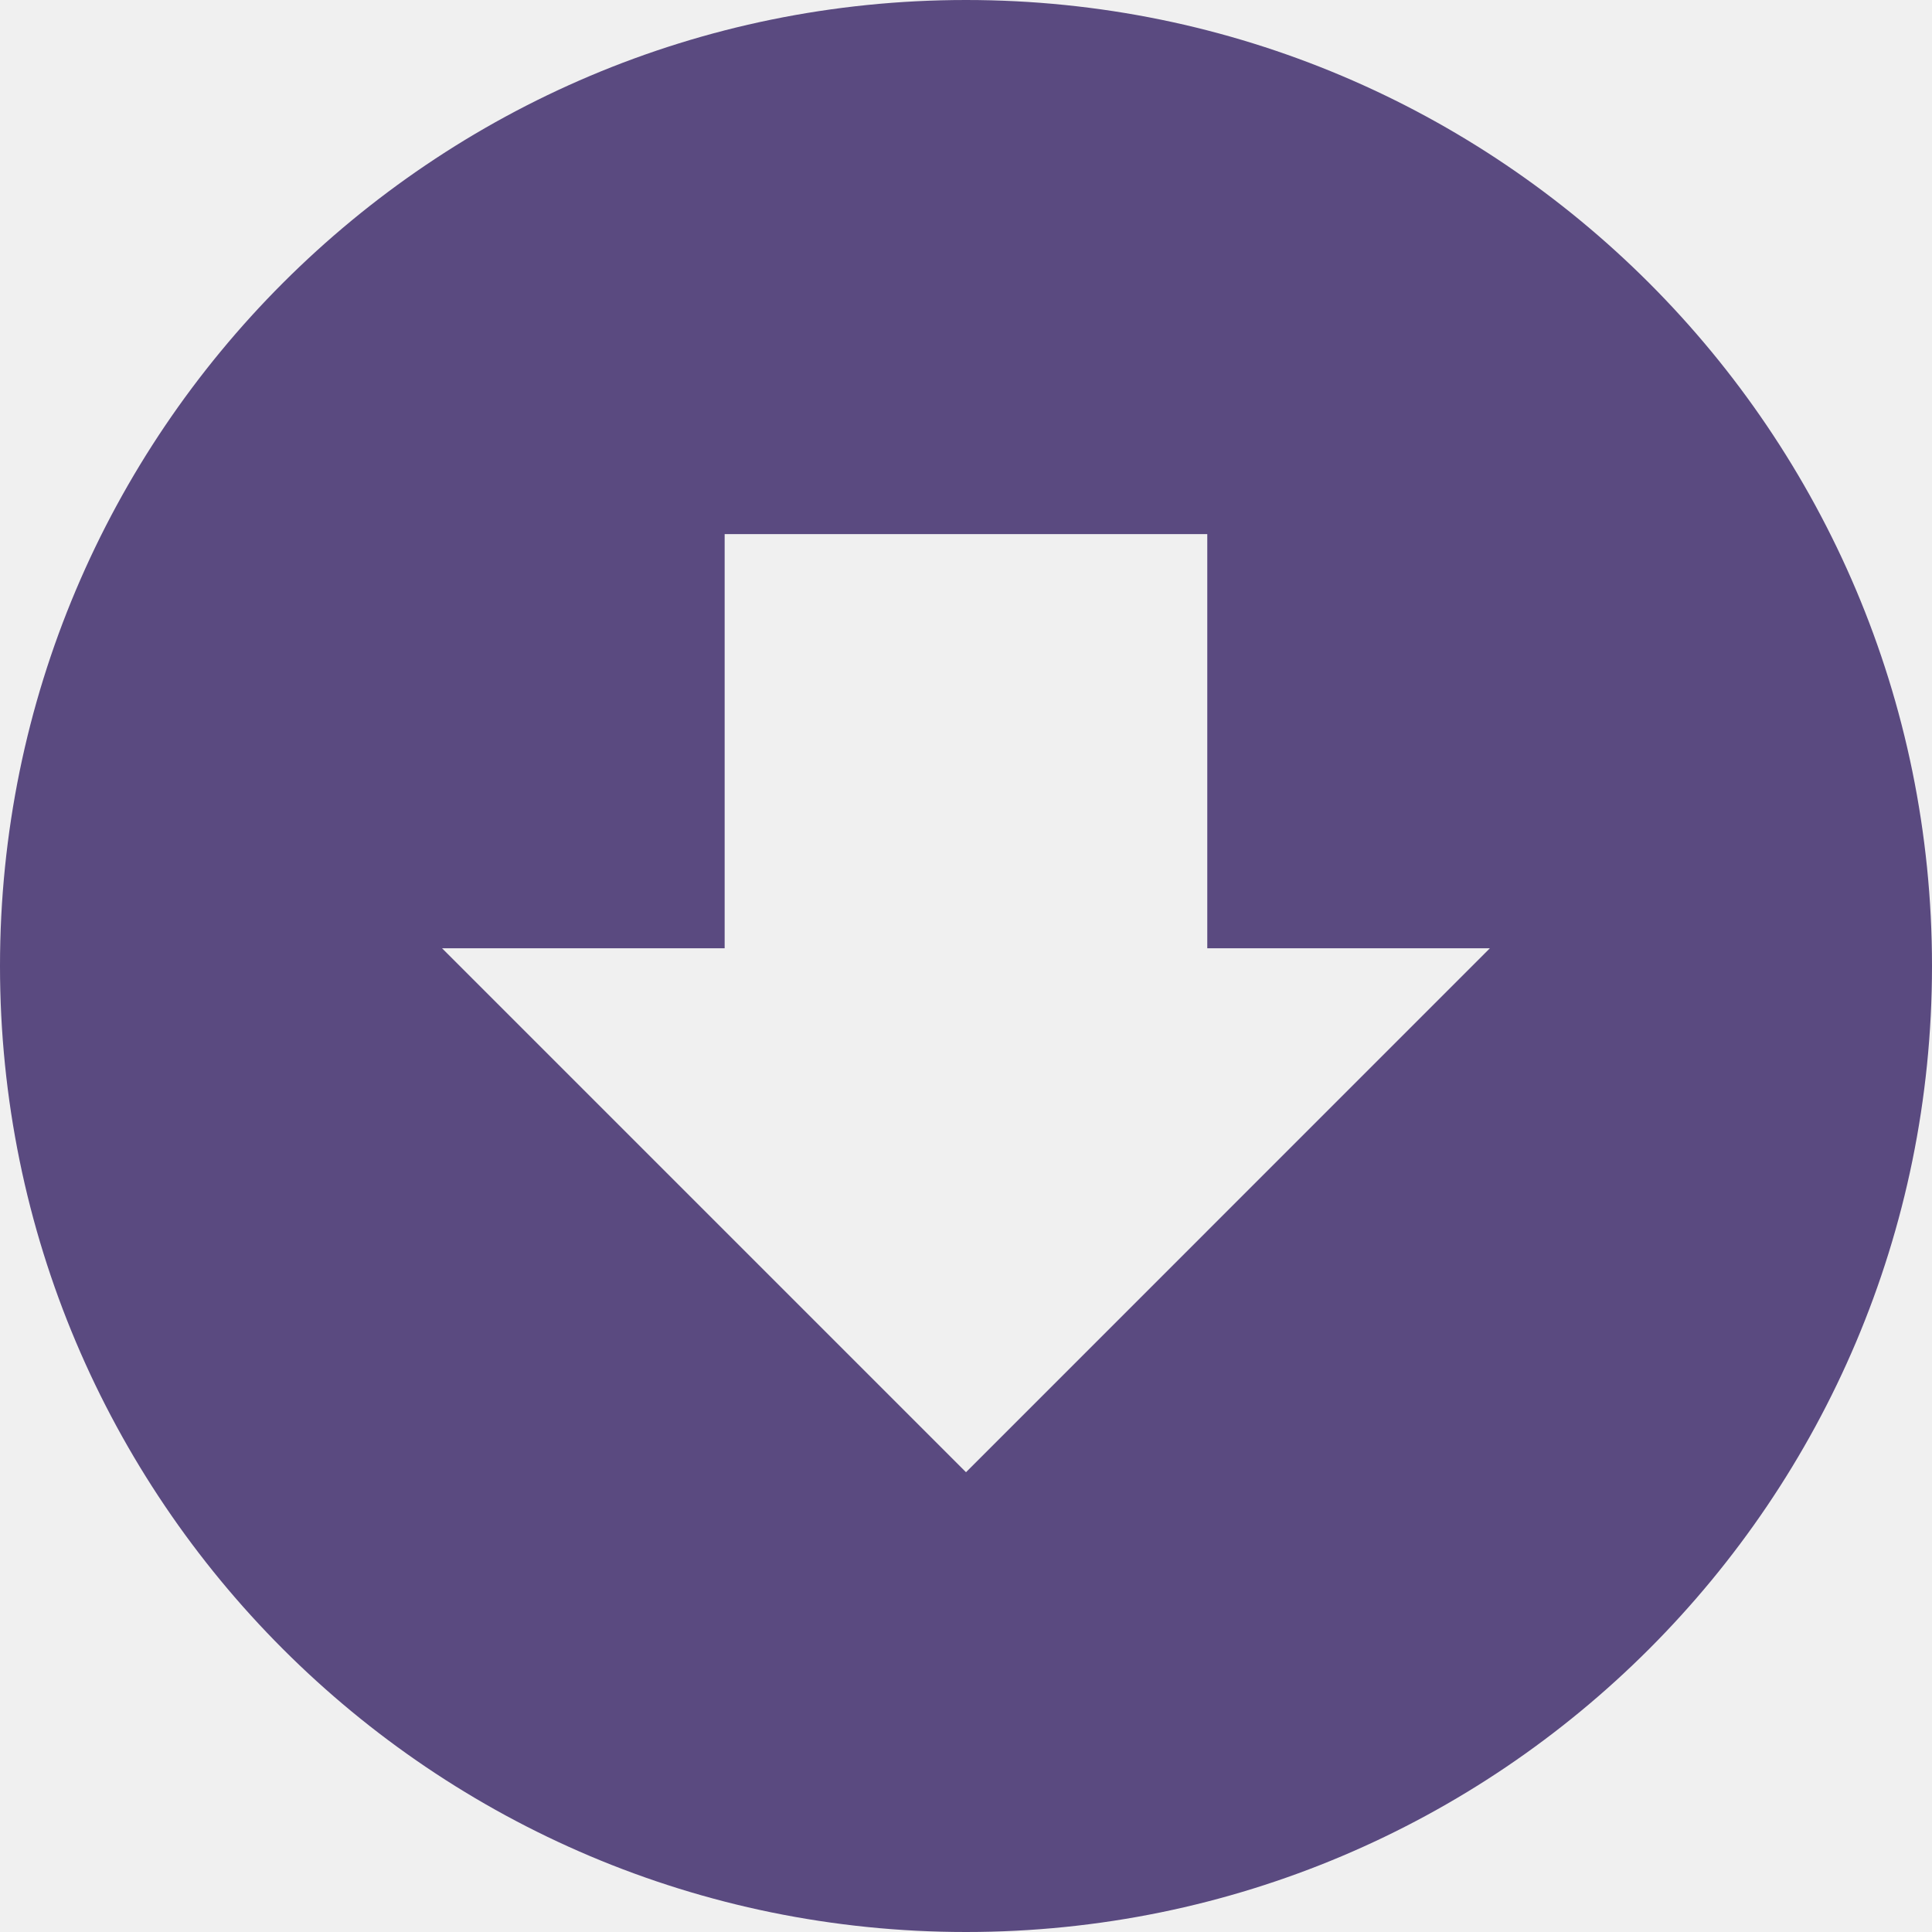
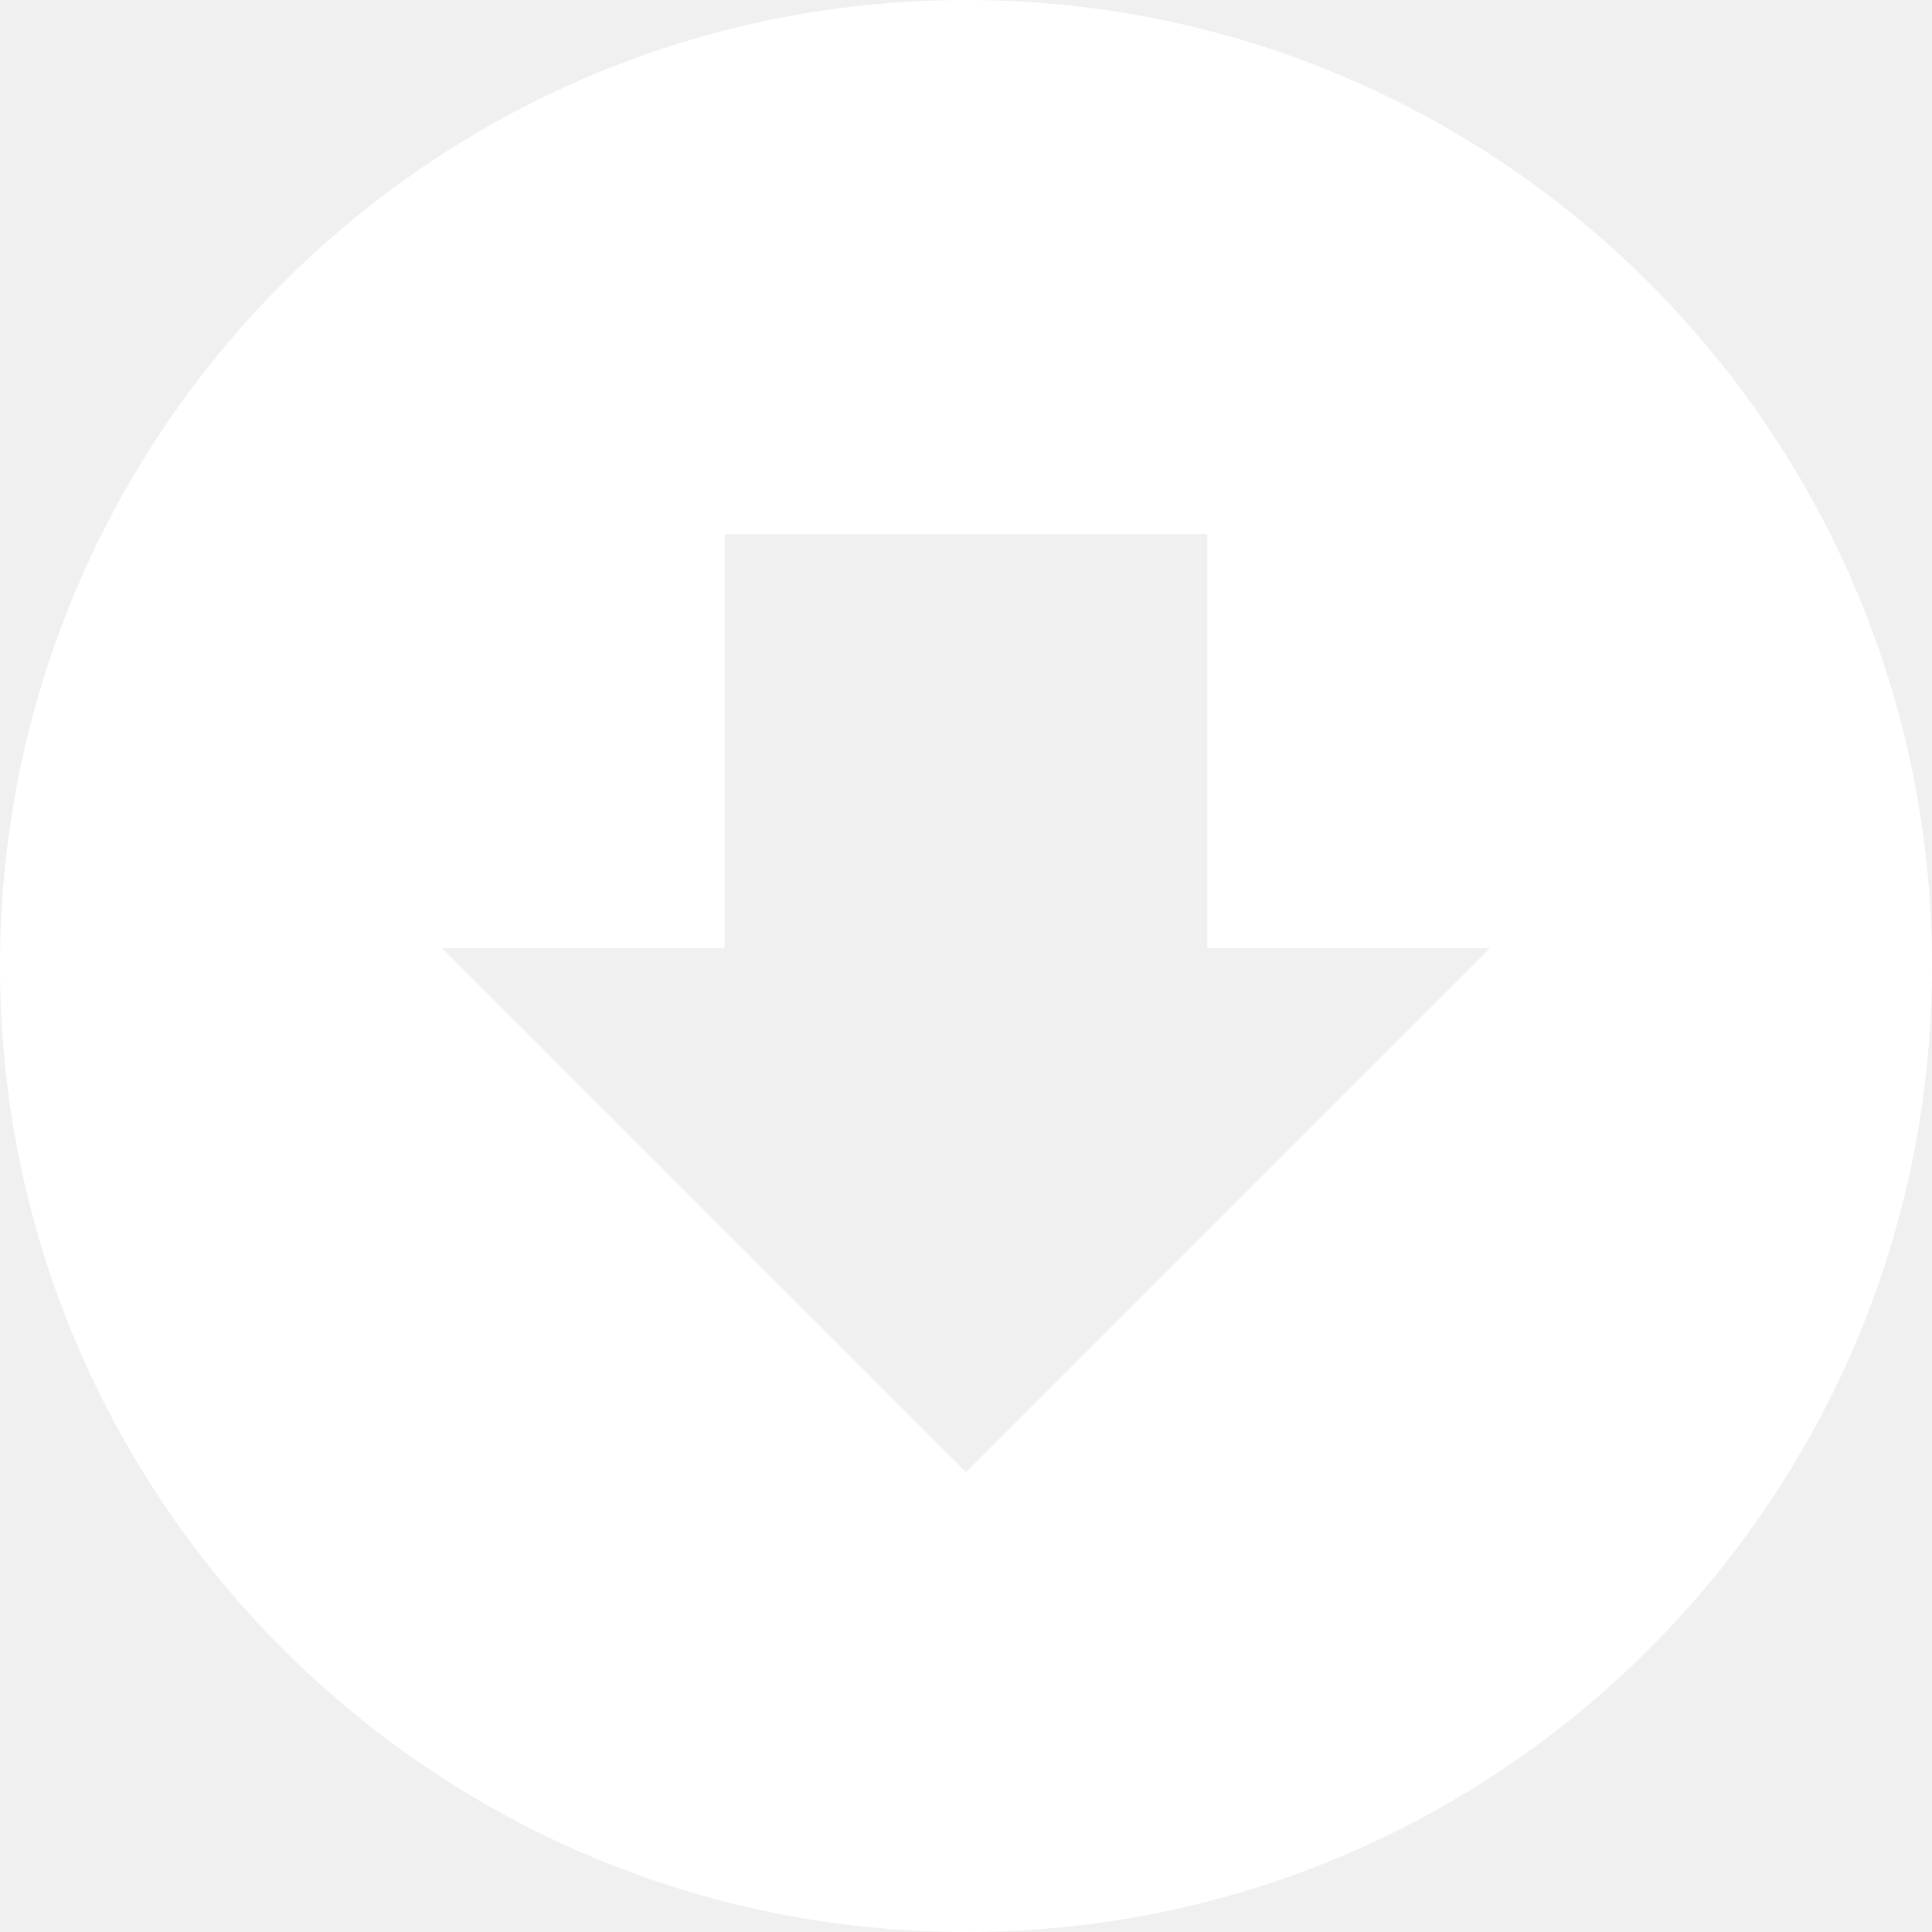
- <svg xmlns="http://www.w3.org/2000/svg" version="1.1" id="Layer_1" x="0px" y="0px" viewBox="0 0 52 52" enable-background="new 0 0 52 52" xml:space="preserve">
-   <path fill="#5A4A80" d="M26,0C11.641,0,0,11.641,0,26c0,14.359,11.641,26,26,26s26-11.641,26-26C52,11.641,40.359,0,26,0z   M26,39.625L11.898,25.523h7.606V14.375h12.99v11.148h7.606L26,39.625z" />
+ <svg xmlns="http://www.w3.org/2000/svg" version="1.1" id="downloadWhite" x="0px" y="0px" viewBox="0 0 52 52" enable-background="new 0 0 52 52" xml:space="preserve">
+   <path fill="#FFFFFF" d="M26,0C11.641,0,0,11.641,0,26c0,14.359,11.641,26,26,26s26-11.641,26-26C52,11.641,40.359,0,26,0z   M26,39.625L11.898,25.523h7.606V14.375h12.99v11.148h7.606L26,39.625z" />
</svg>
